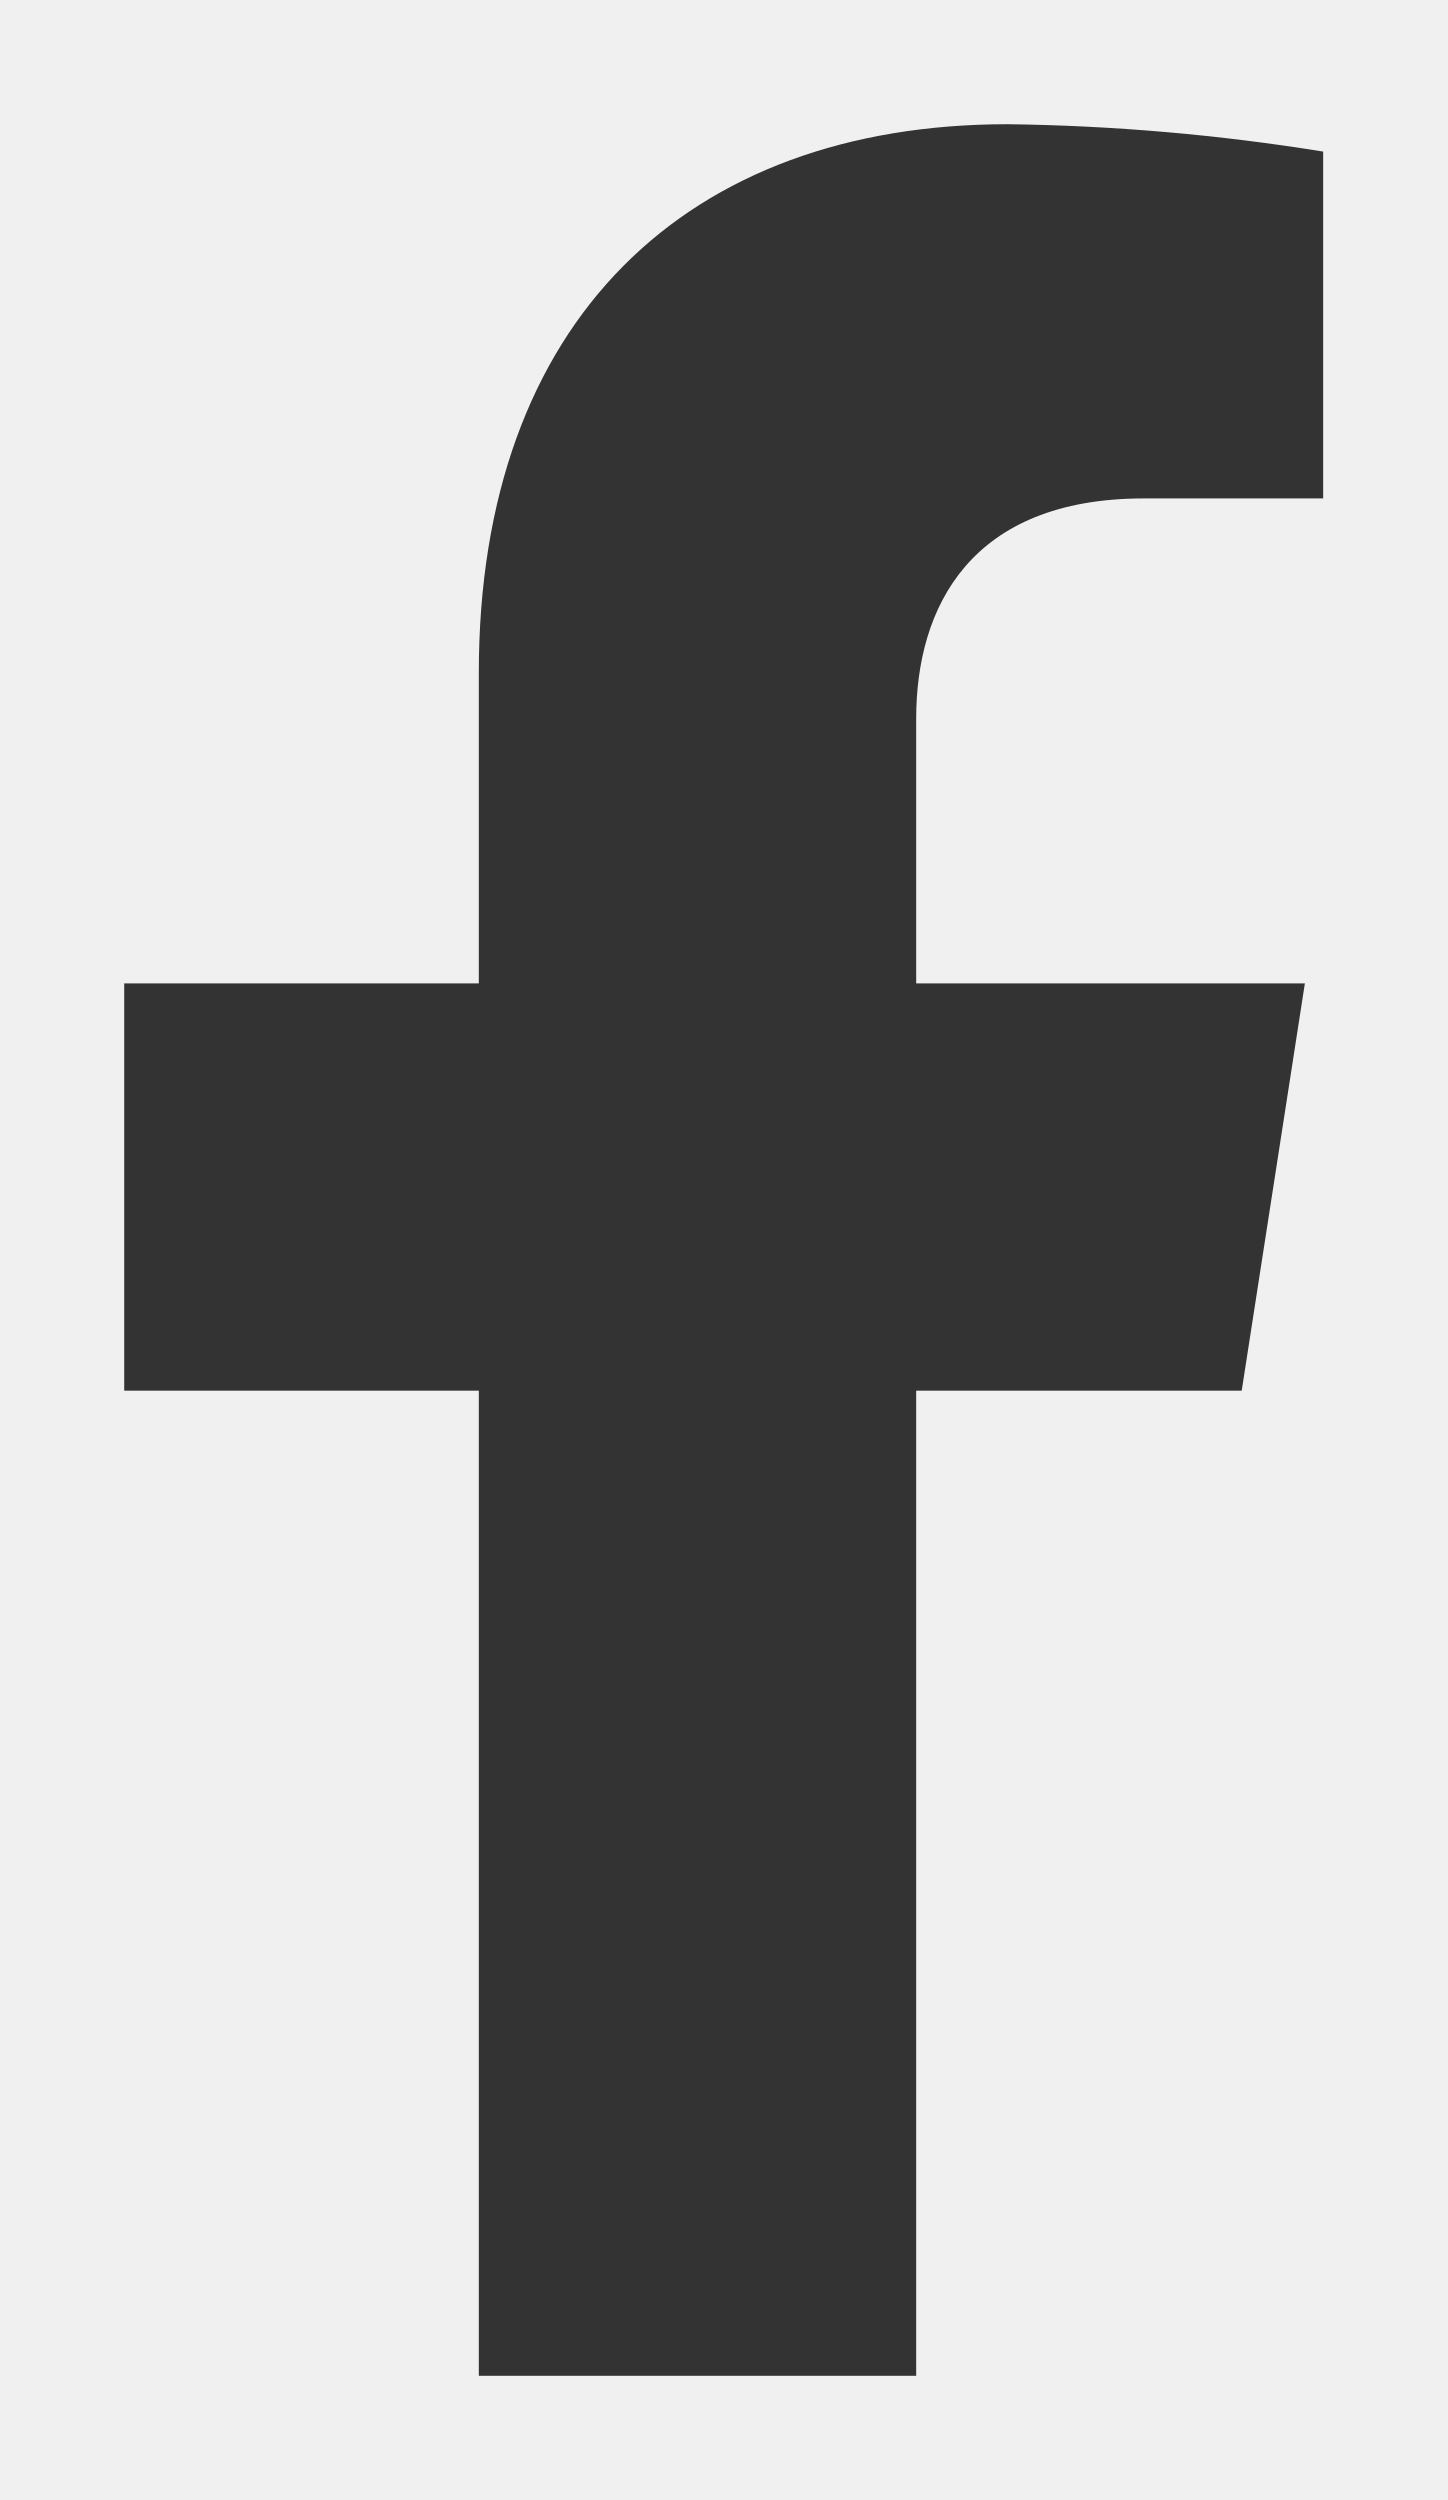
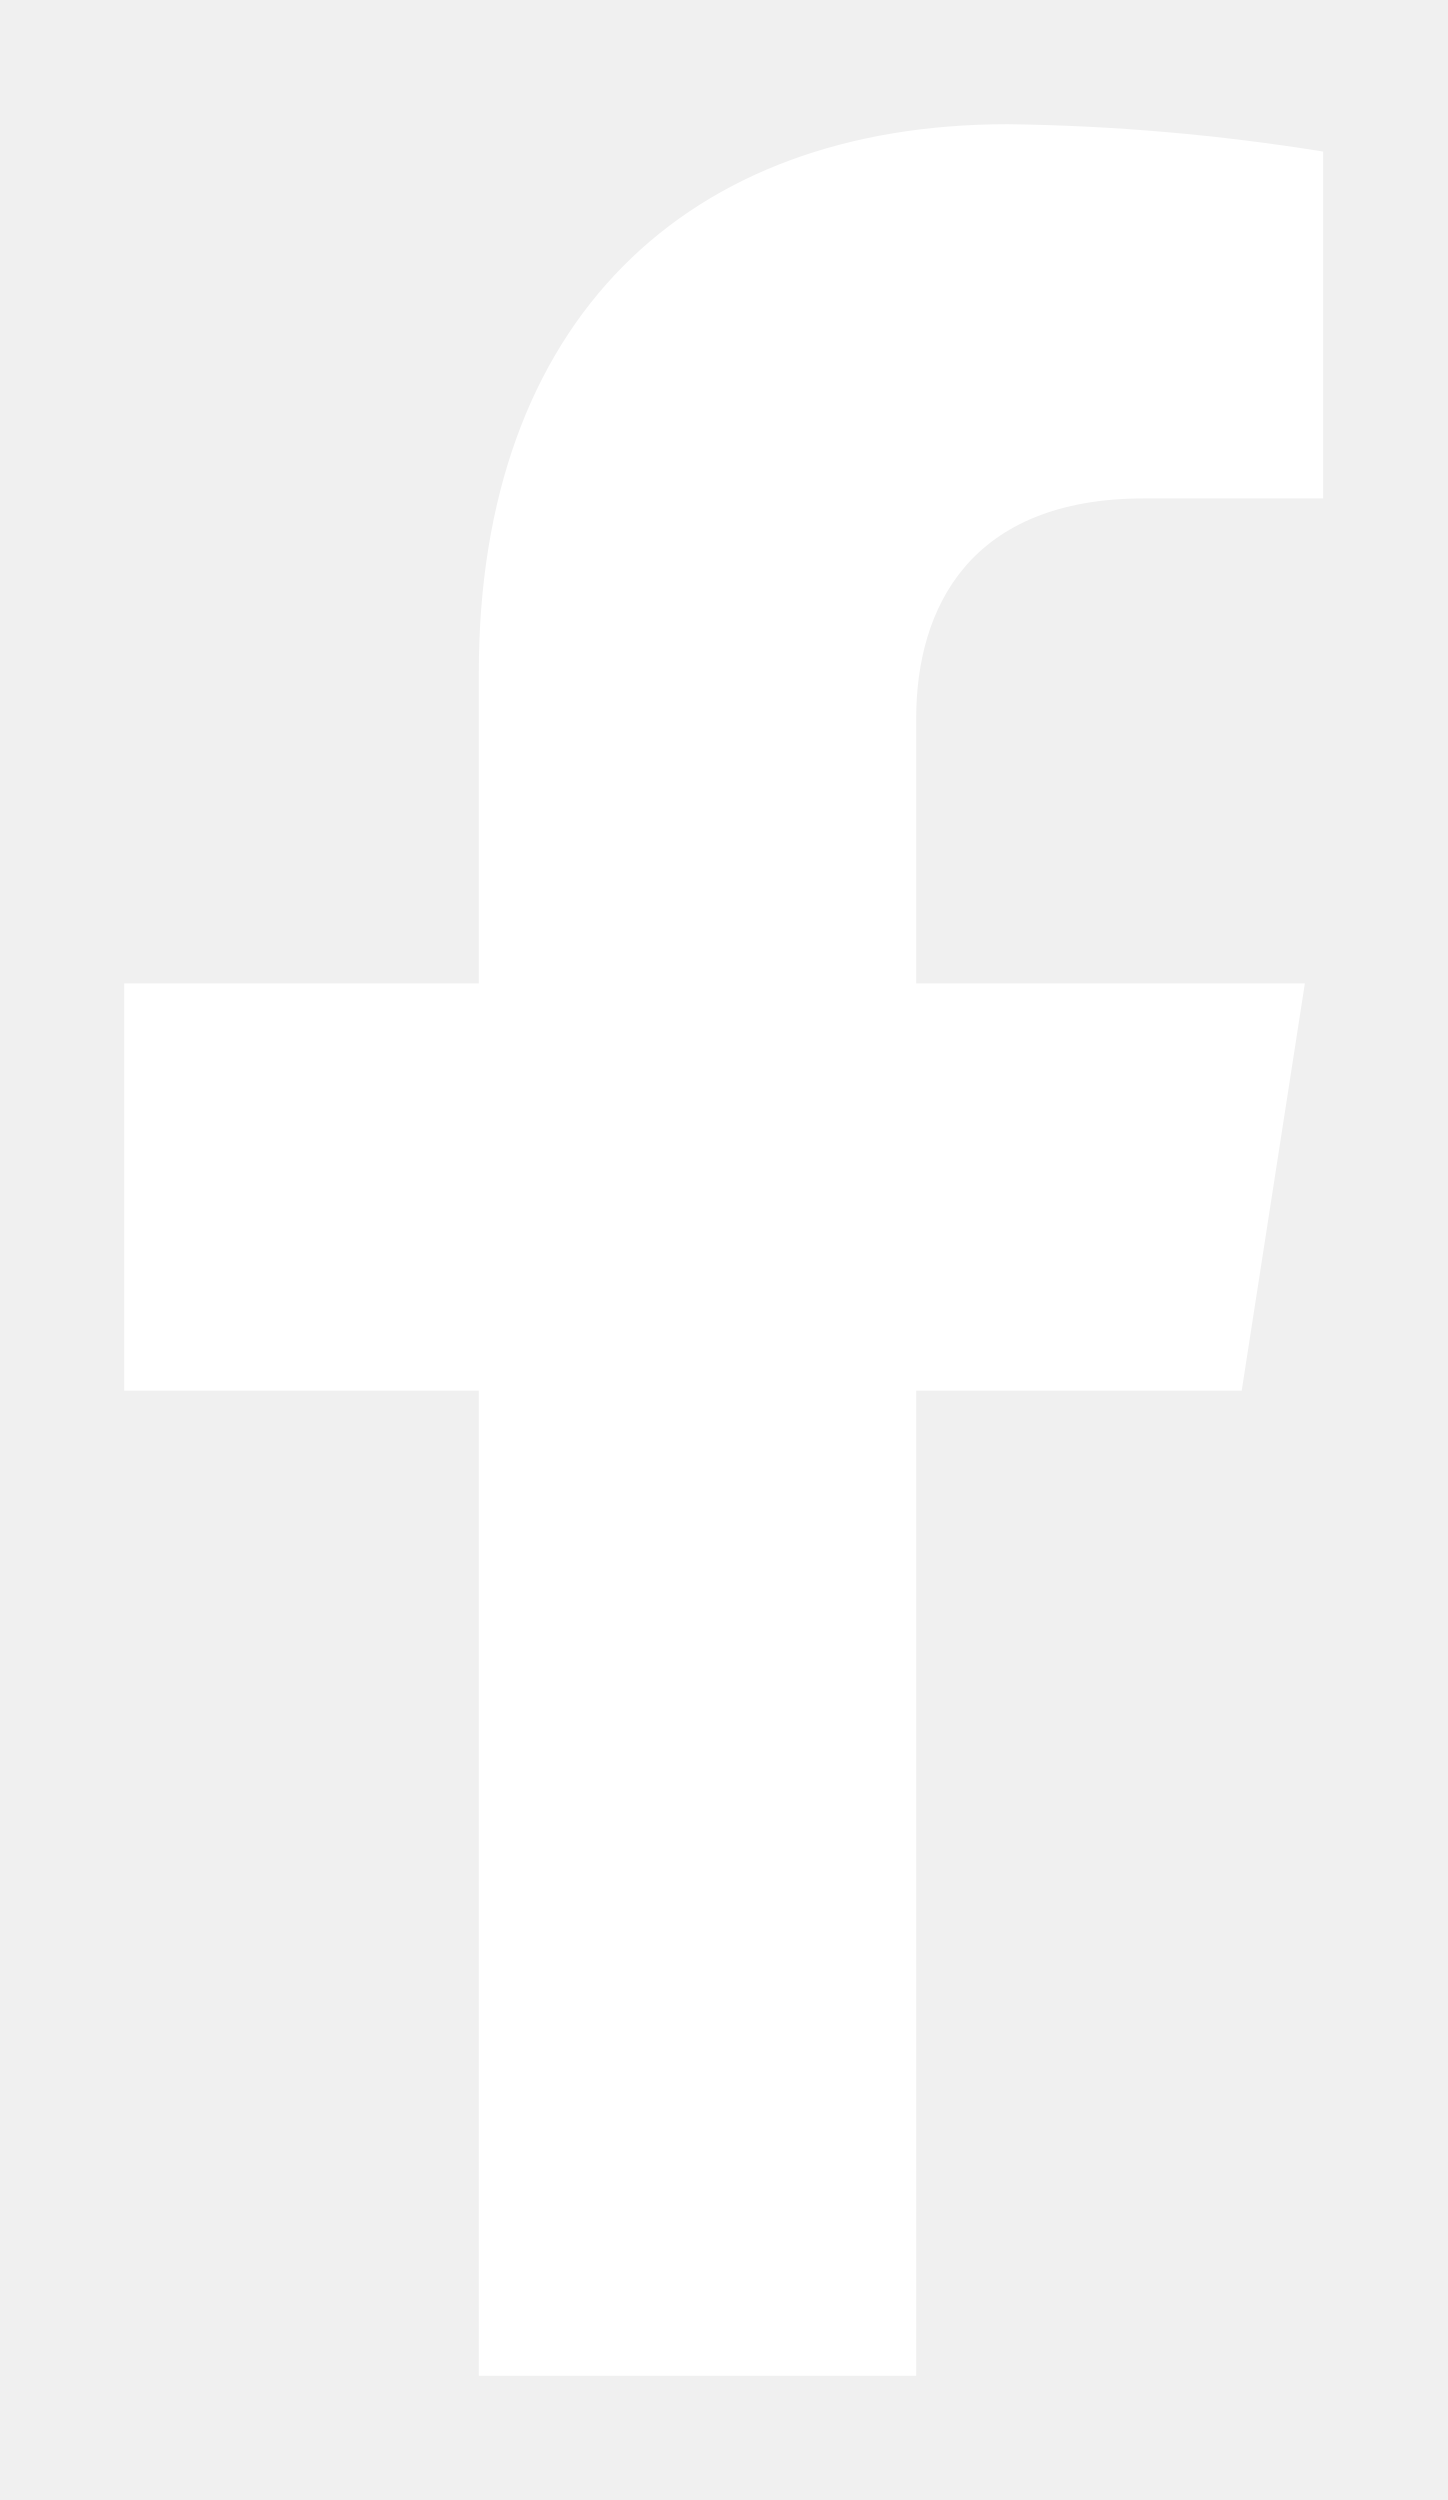
<svg xmlns="http://www.w3.org/2000/svg" width="11" height="19" viewBox="0 0 11 19" fill="none">
-   <path d="M9.437 10.569L9.917 7.474H6.963V5.462C6.963 4.615 7.375 3.788 8.694 3.788H10.056V1.152C9.263 1.024 8.461 0.954 7.658 0.944C5.227 0.944 3.639 2.429 3.639 5.113V7.474H0.944V10.569H3.639V18.056H6.963V10.569H9.437Z" fill="#333333" />
+   <path d="M9.437 10.569L9.917 7.474H6.963V5.462C6.963 4.615 7.375 3.788 8.694 3.788H10.056V1.152C9.263 1.024 8.461 0.954 7.658 0.944C5.227 0.944 3.639 2.429 3.639 5.113V7.474H0.944V10.569H3.639V18.056H6.963V10.569H9.437Z" fill="#fff" />
</svg>
